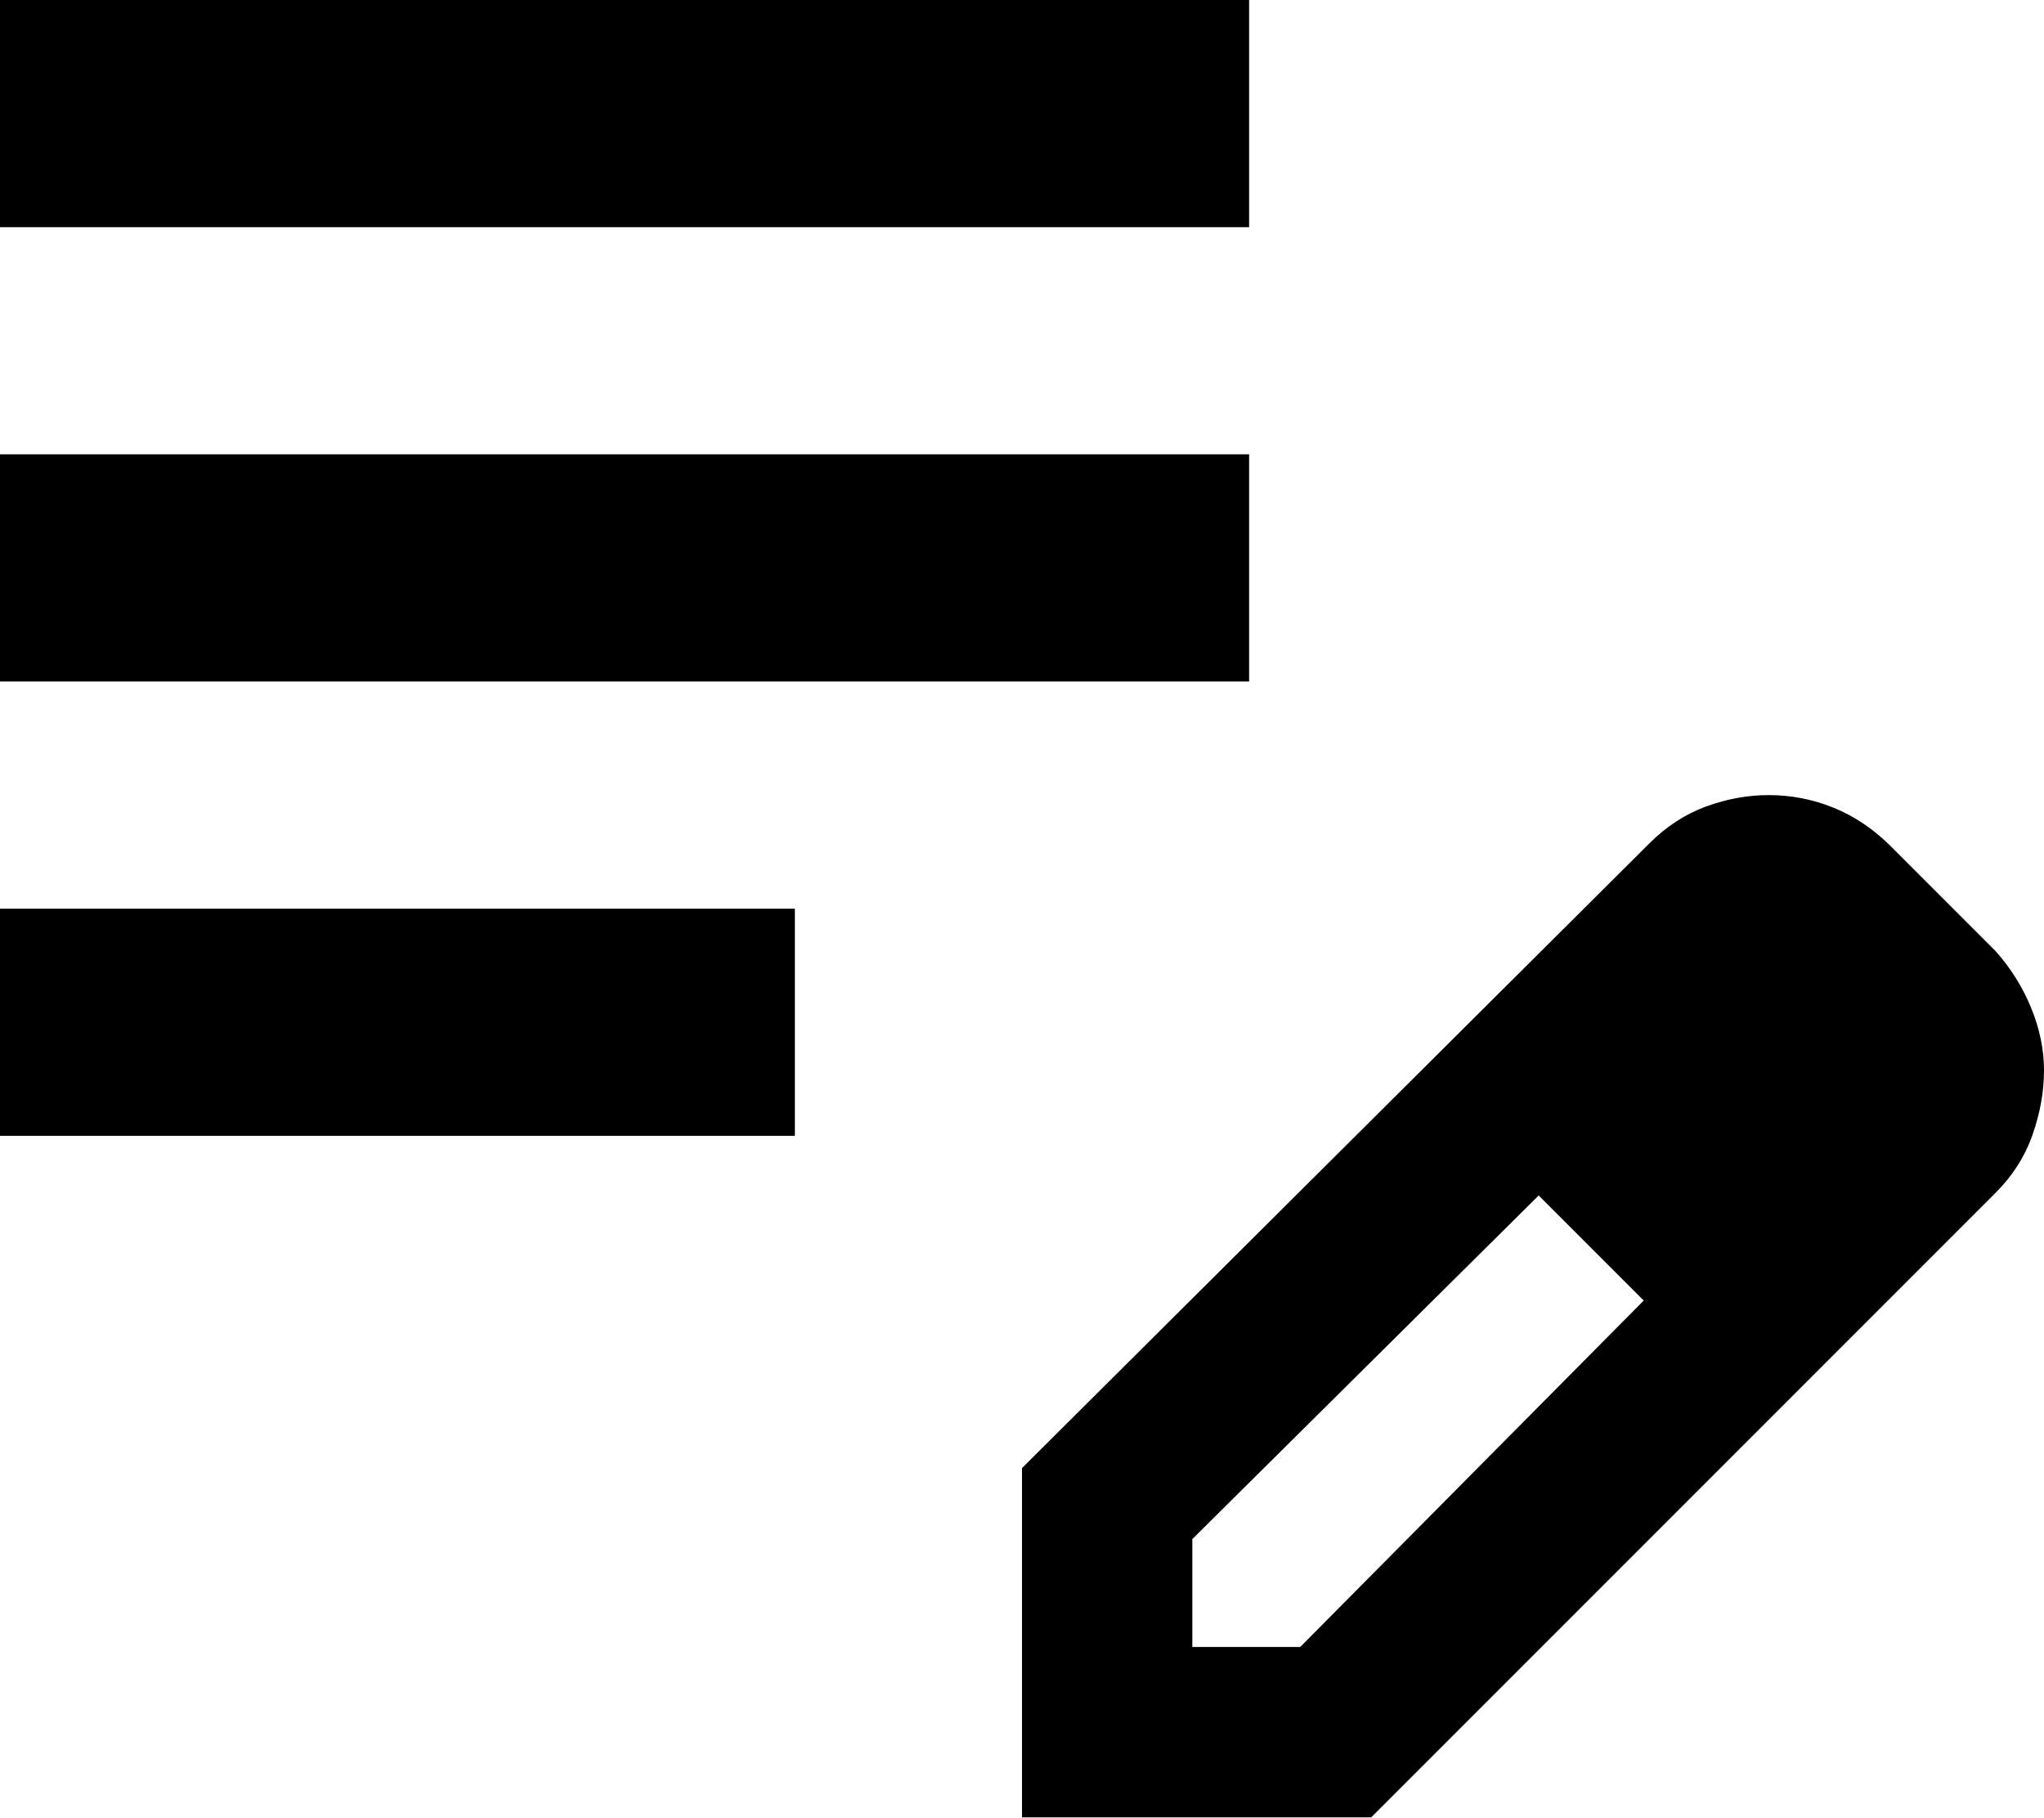
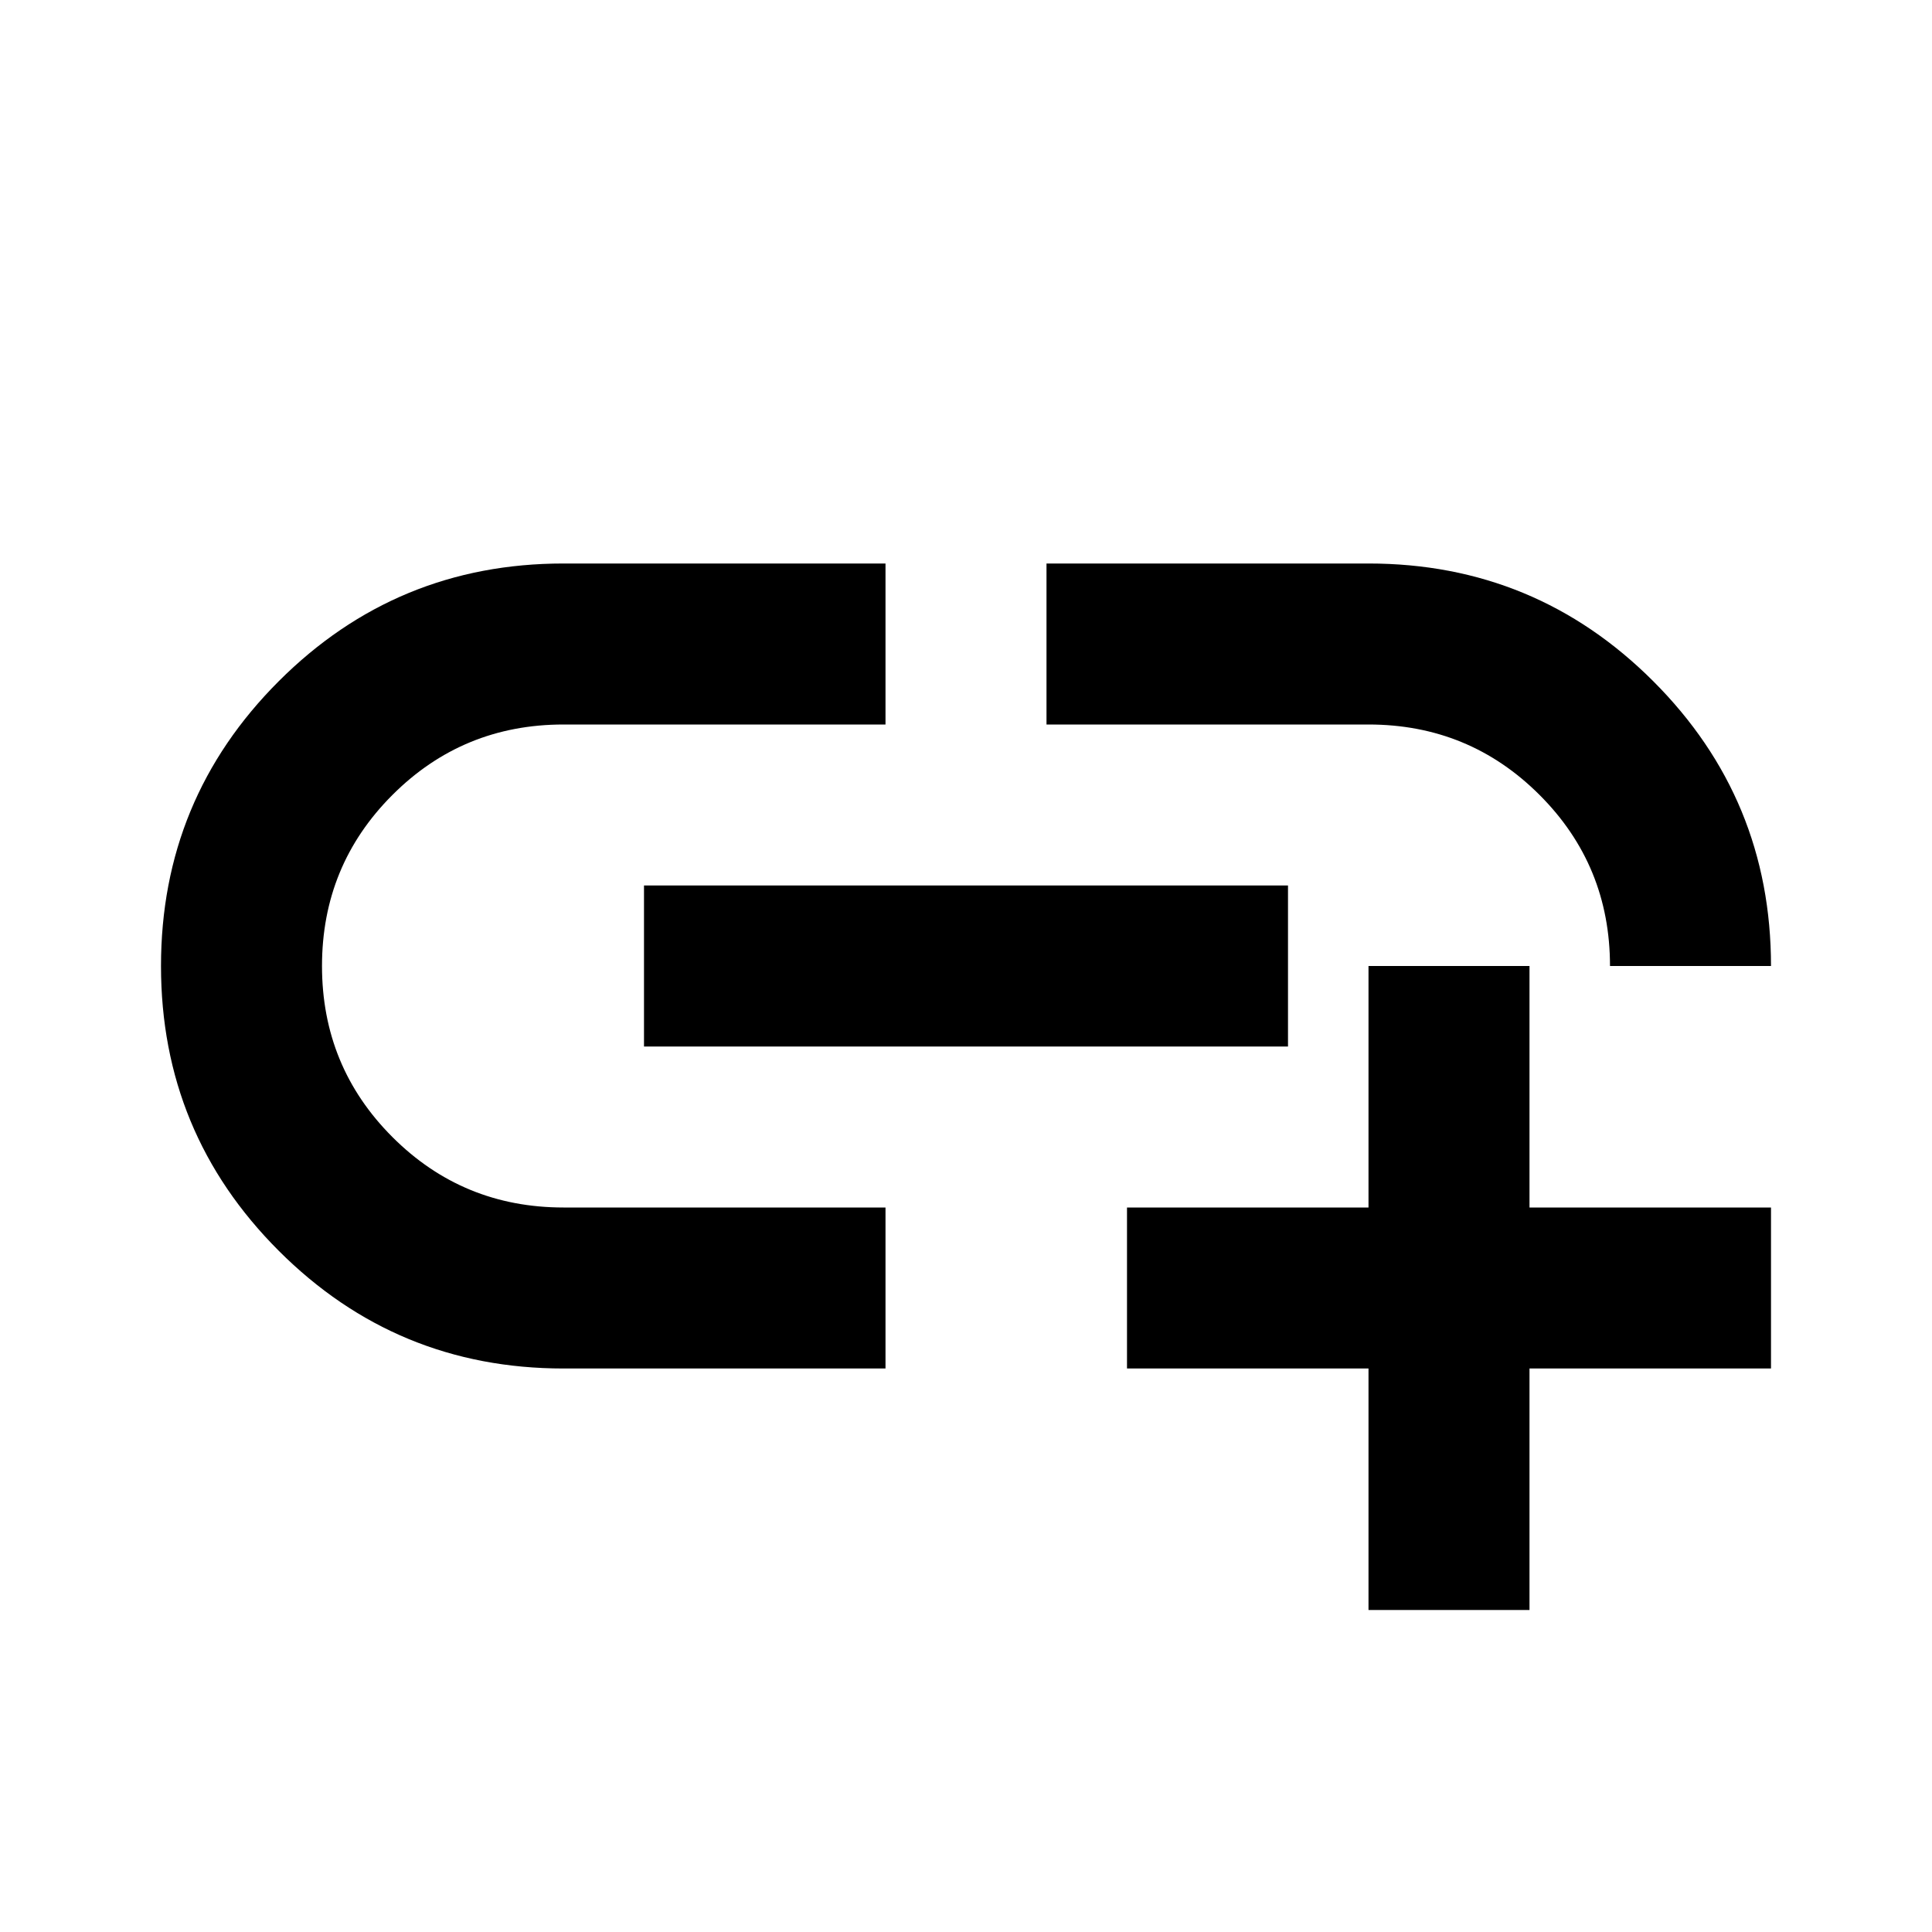
- <svg xmlns="http://www.w3.org/2000/svg" viewBox="160 -800 720 640">
-   <path d="M160-400v-80h280v80H160Zm0-160v-80h440v80H160Zm0-160v-80h440v80H160Zm360 560v-123l221-220q9-9 20-13t22-4q12 0 23 4.5t20 13.5l37 37q8 9 12.5 20t4.5 22q0 11-4 22.5T863-380L643-160H520Zm300-263-37-37 37 37ZM580-220h38l121-122-18-19-19-18-122 121v38Zm141-141-19-18 37 37-18-19Z" />
+ <svg xmlns="http://www.w3.org/2000/svg" height="24" viewBox="0 -960 960 960" width="24">
+   <path d="M680-160v-120H560v-80h120v-120h80v120h120v80H760v120h-80ZM440-280H280q-83 0-141.5-58.5T80-480q0-83 58.5-141.5T280-680h160v80H280q-50 0-85 35t-35 85q0 50 35 85t85 35h160v80ZM320-440v-80h320v80H320Zm560-40h-80q0-50-35-85t-85-35H520v-80h160q83 0 141.5 58.5T880-480Z" />
</svg>
